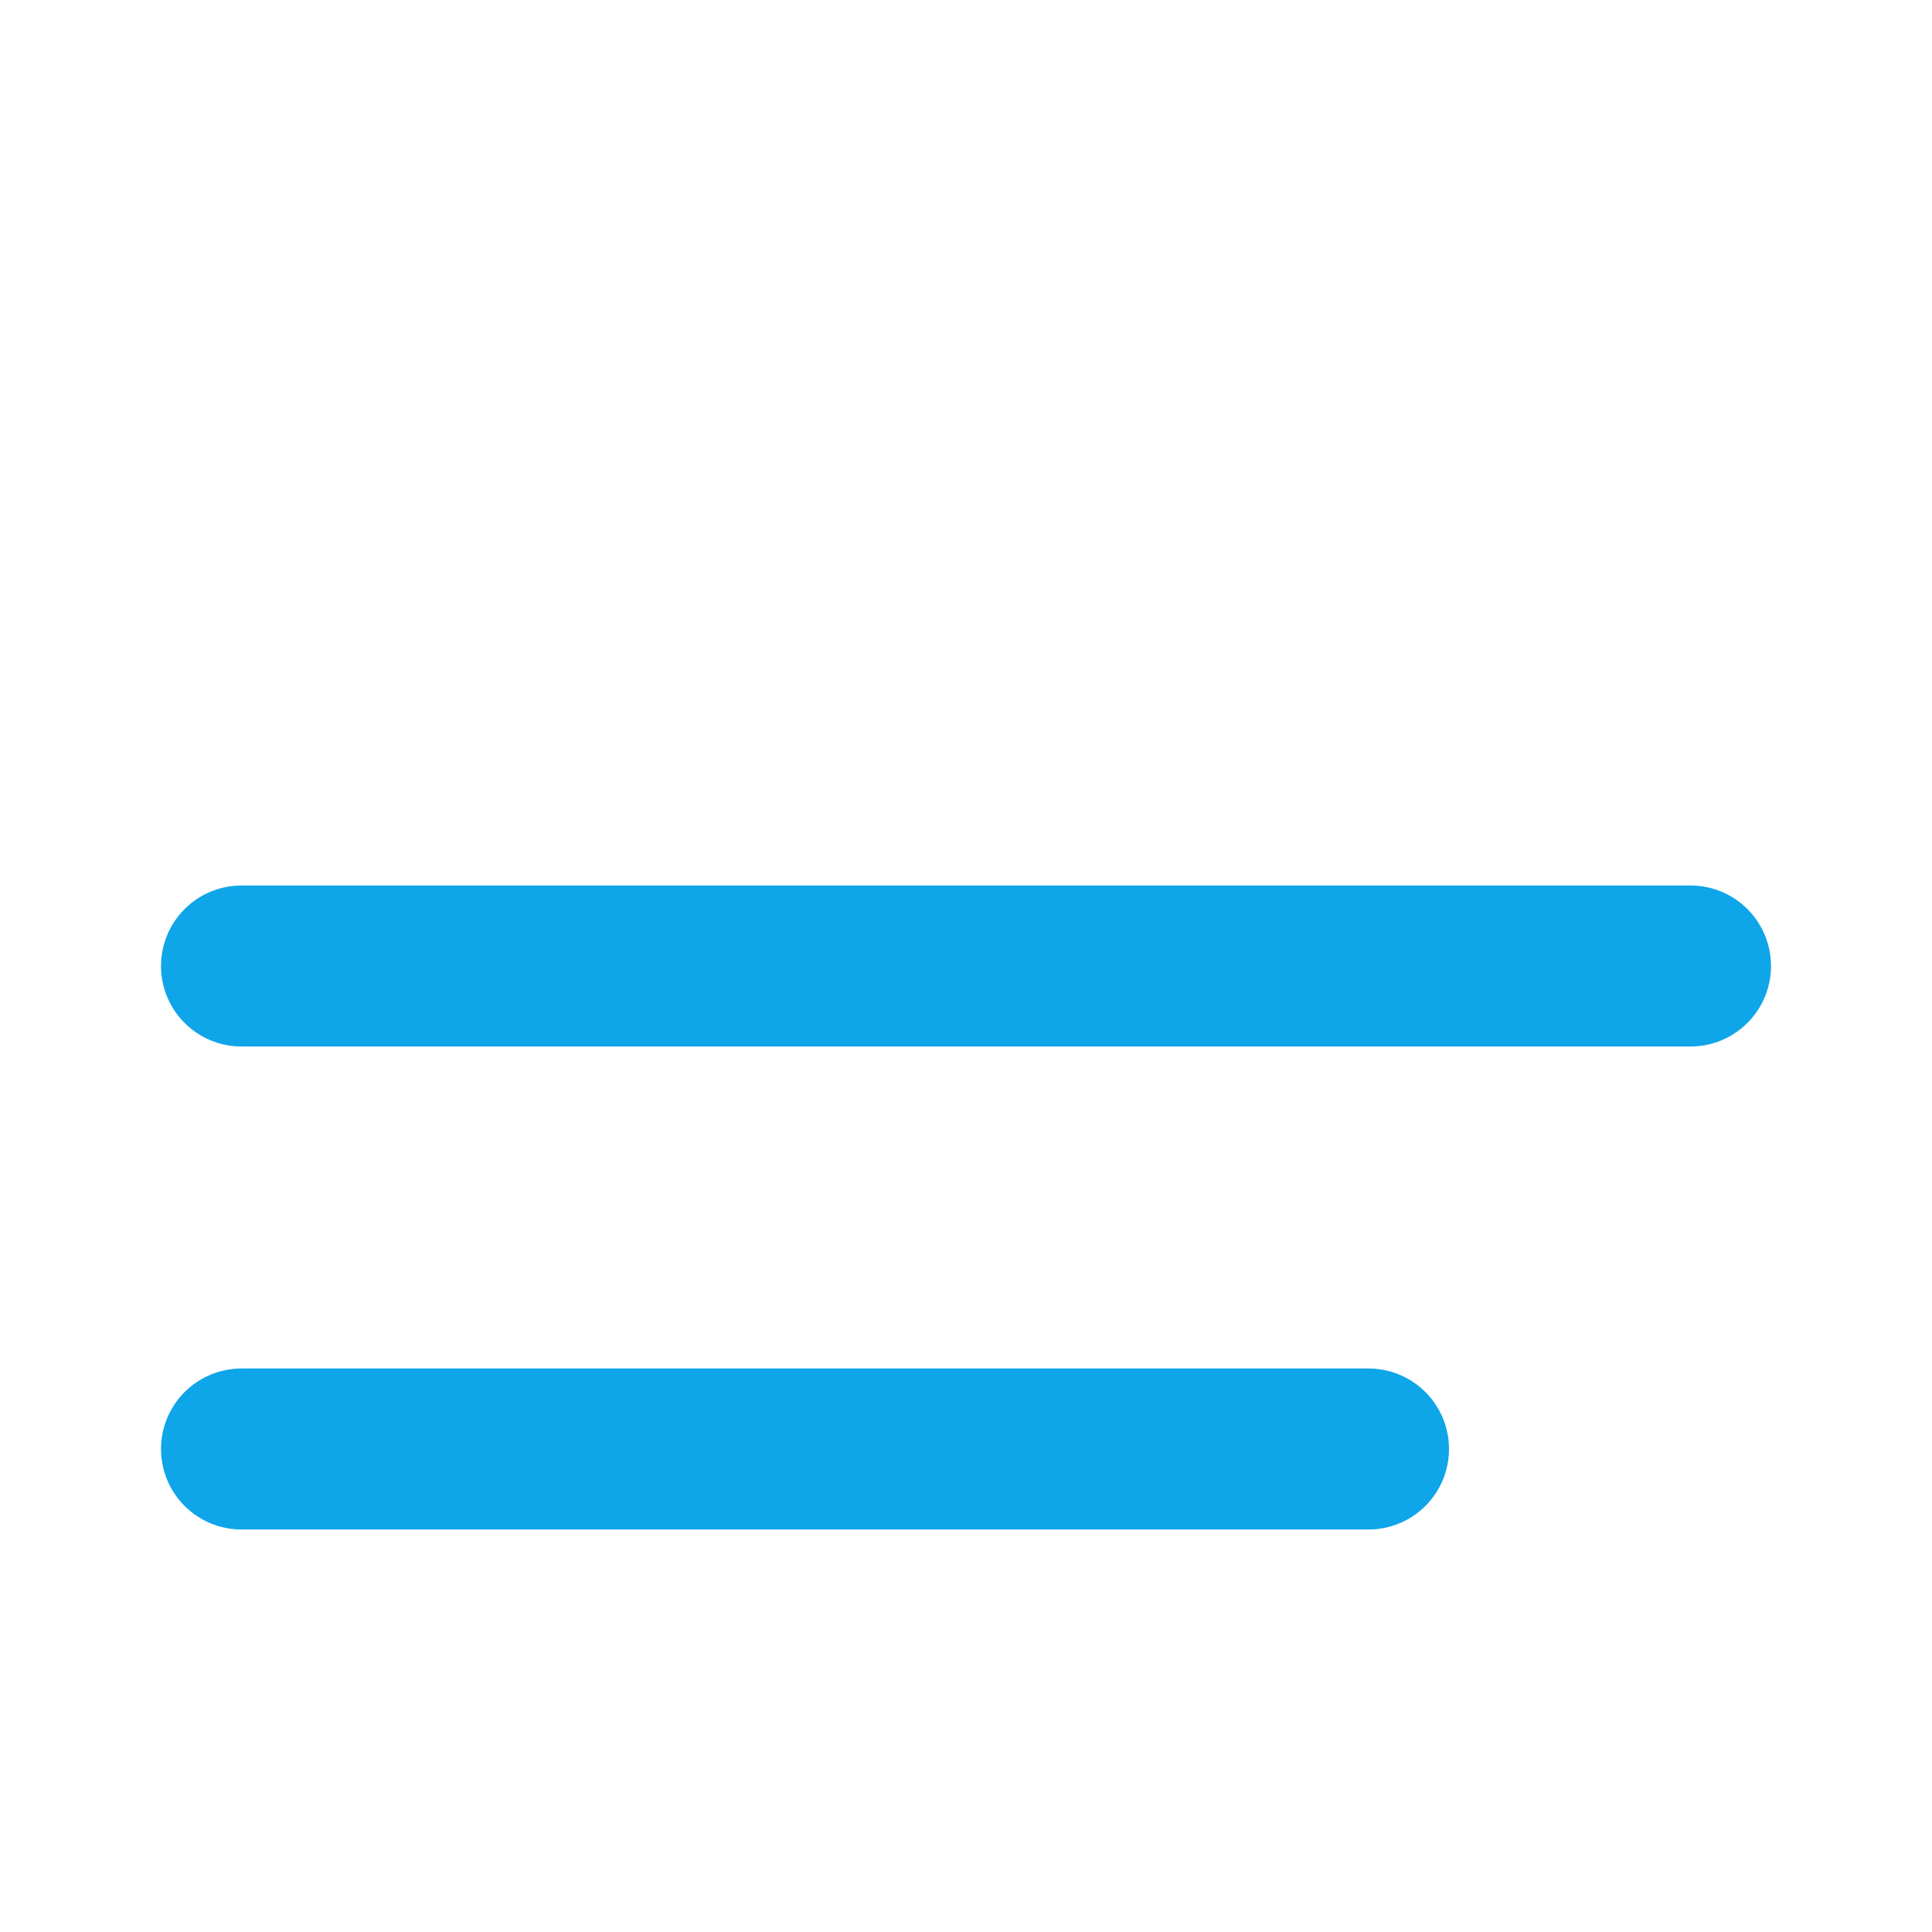
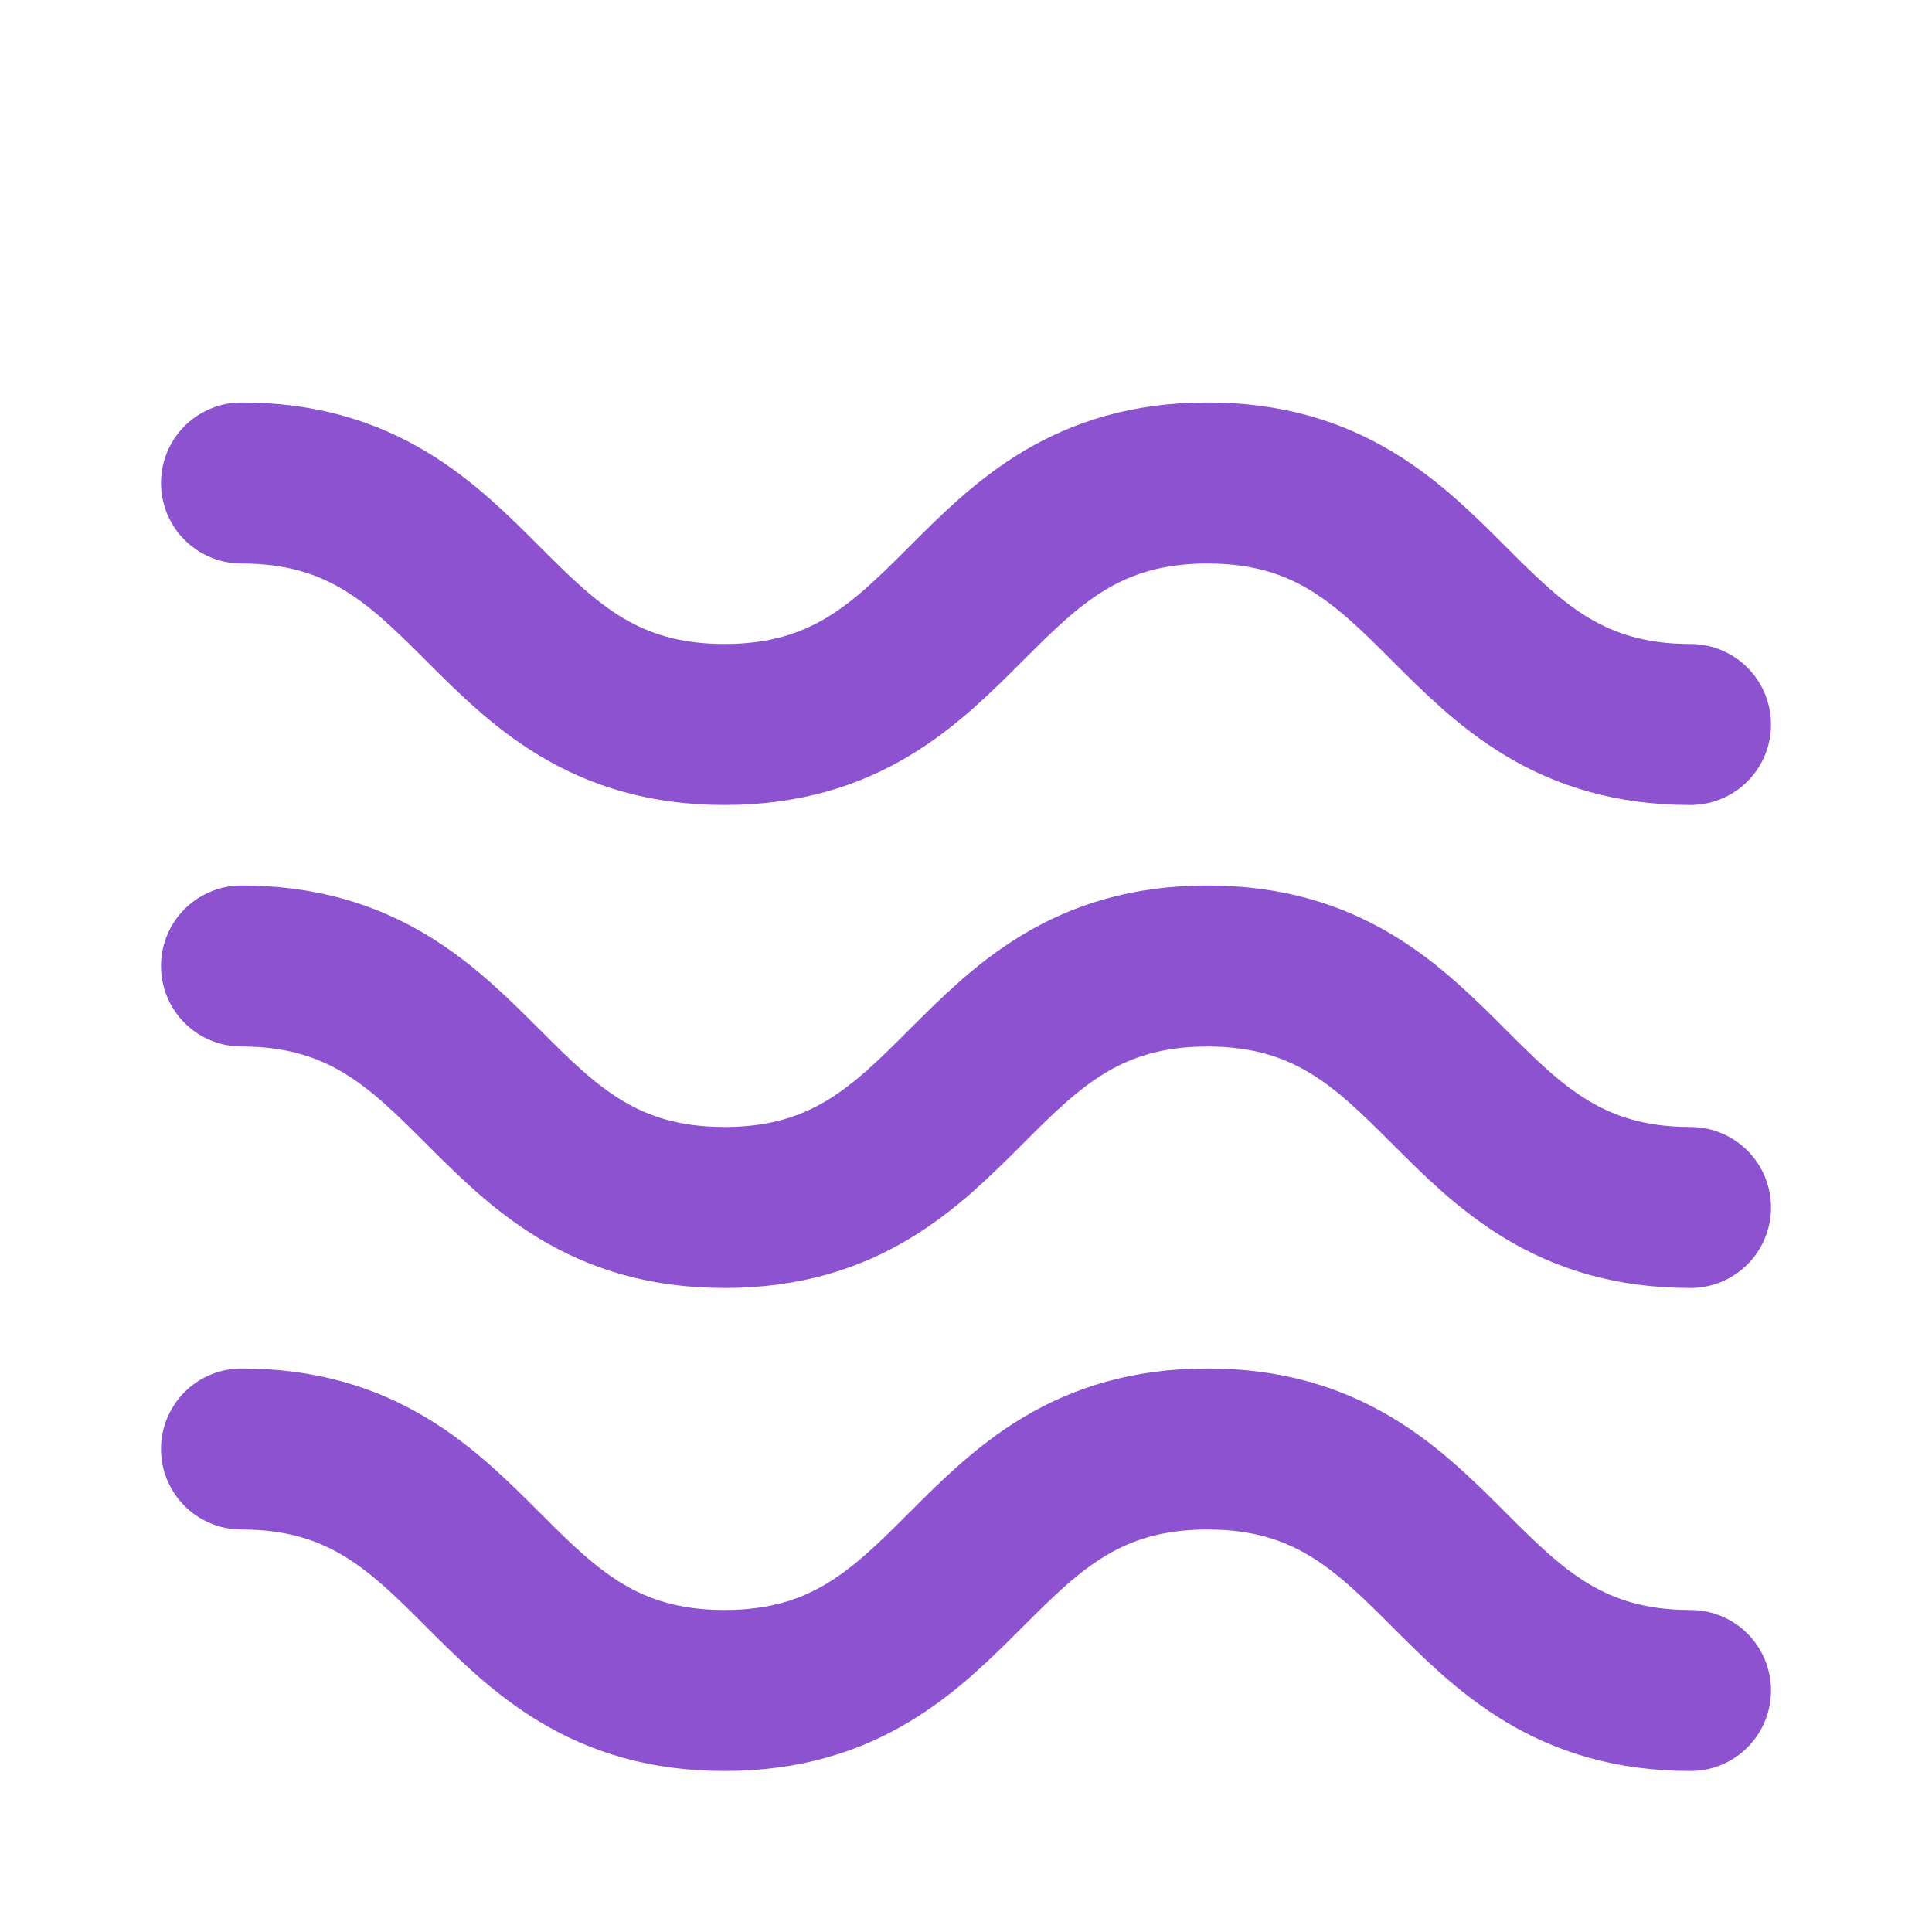
- <svg xmlns="http://www.w3.org/2000/svg" width="24" height="24" viewBox="0 0 24 24" fill="none" stroke="#0EA5E9" stroke-width="2" stroke-linecap="round" stroke-linejoin="round">
-   <path d="M17 61H3" />
-   <path d="M21 12H3" />
-   <path d="M17 18H3" />
+ <svg xmlns="http://www.w3.org/2000/svg" width="24" height="24" viewBox="0 0 24 24" fill="none" stroke="#8C52D0" stroke-width="2" stroke-linecap="round" stroke-linejoin="round">
+   <path d="M3 6c3 0 3 3 6 3s3-3 6-3 3 3 6 3" />
+   <path d="M3 12c3 0 3 3 6 3s3-3 6-3 3 3 6 3" />
+   <path d="M3 18c3 0 3 3 6 3s3-3 6-3 3 3 6 3" />
</svg>
